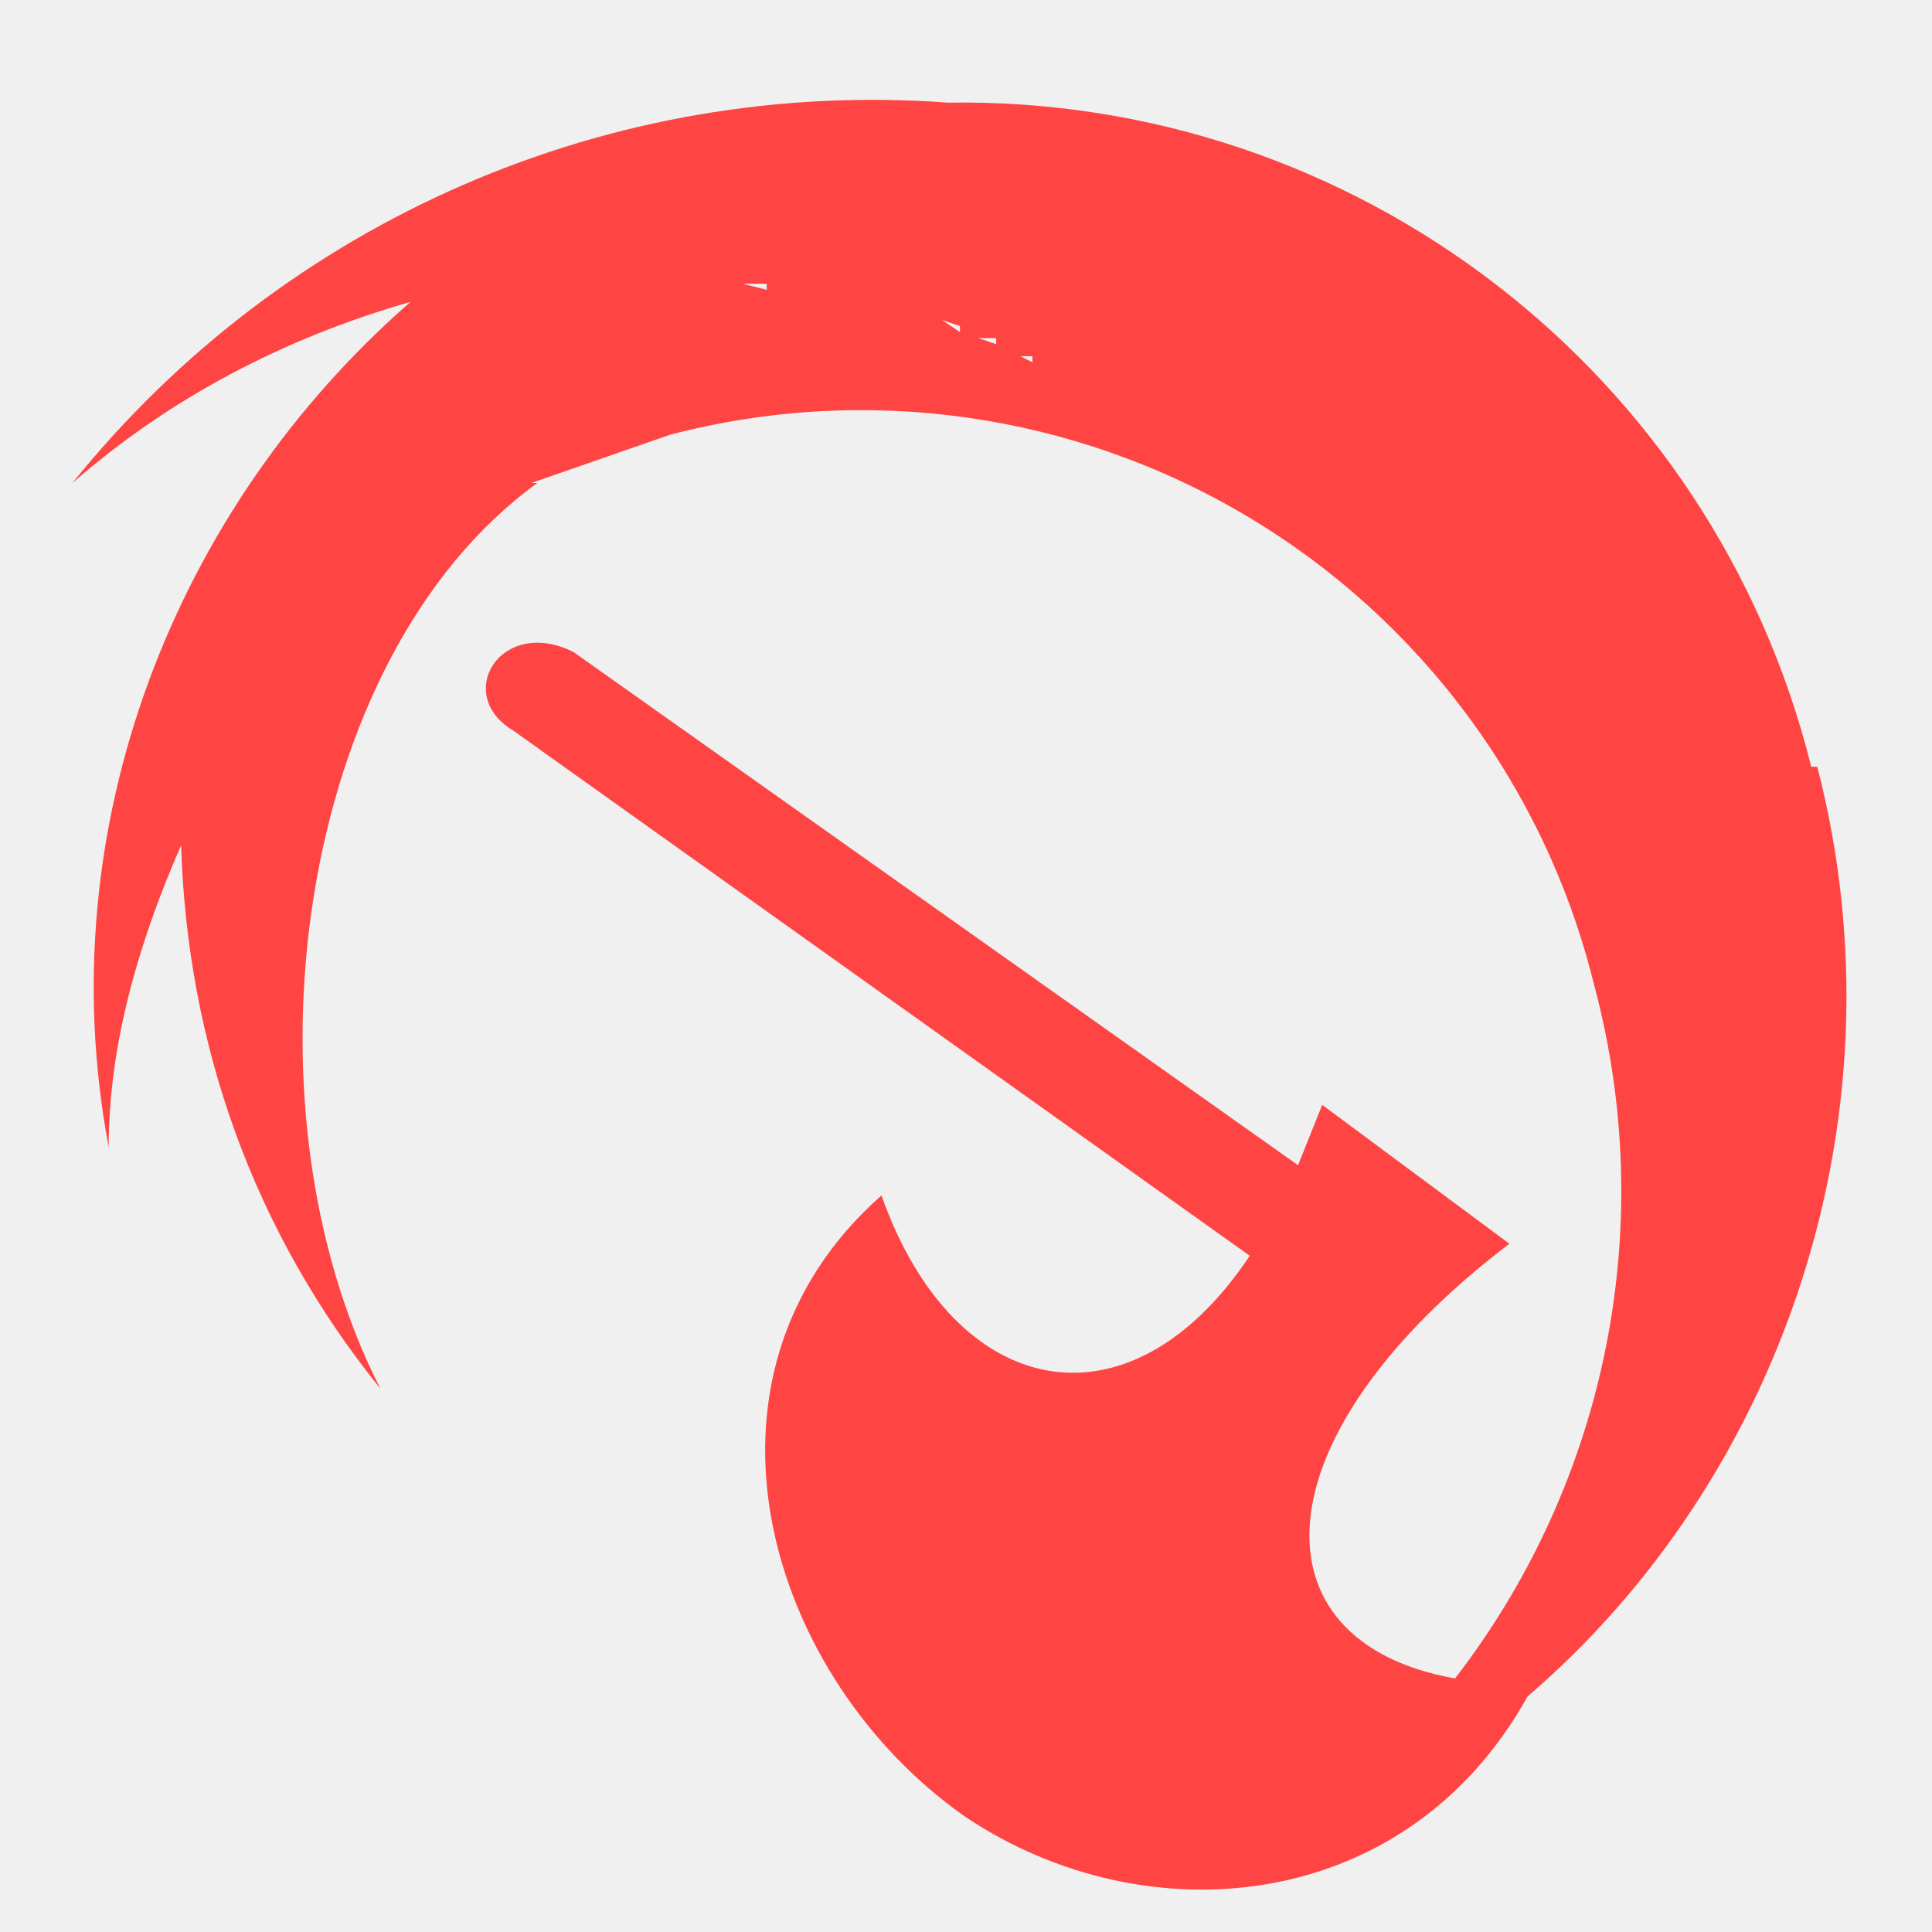
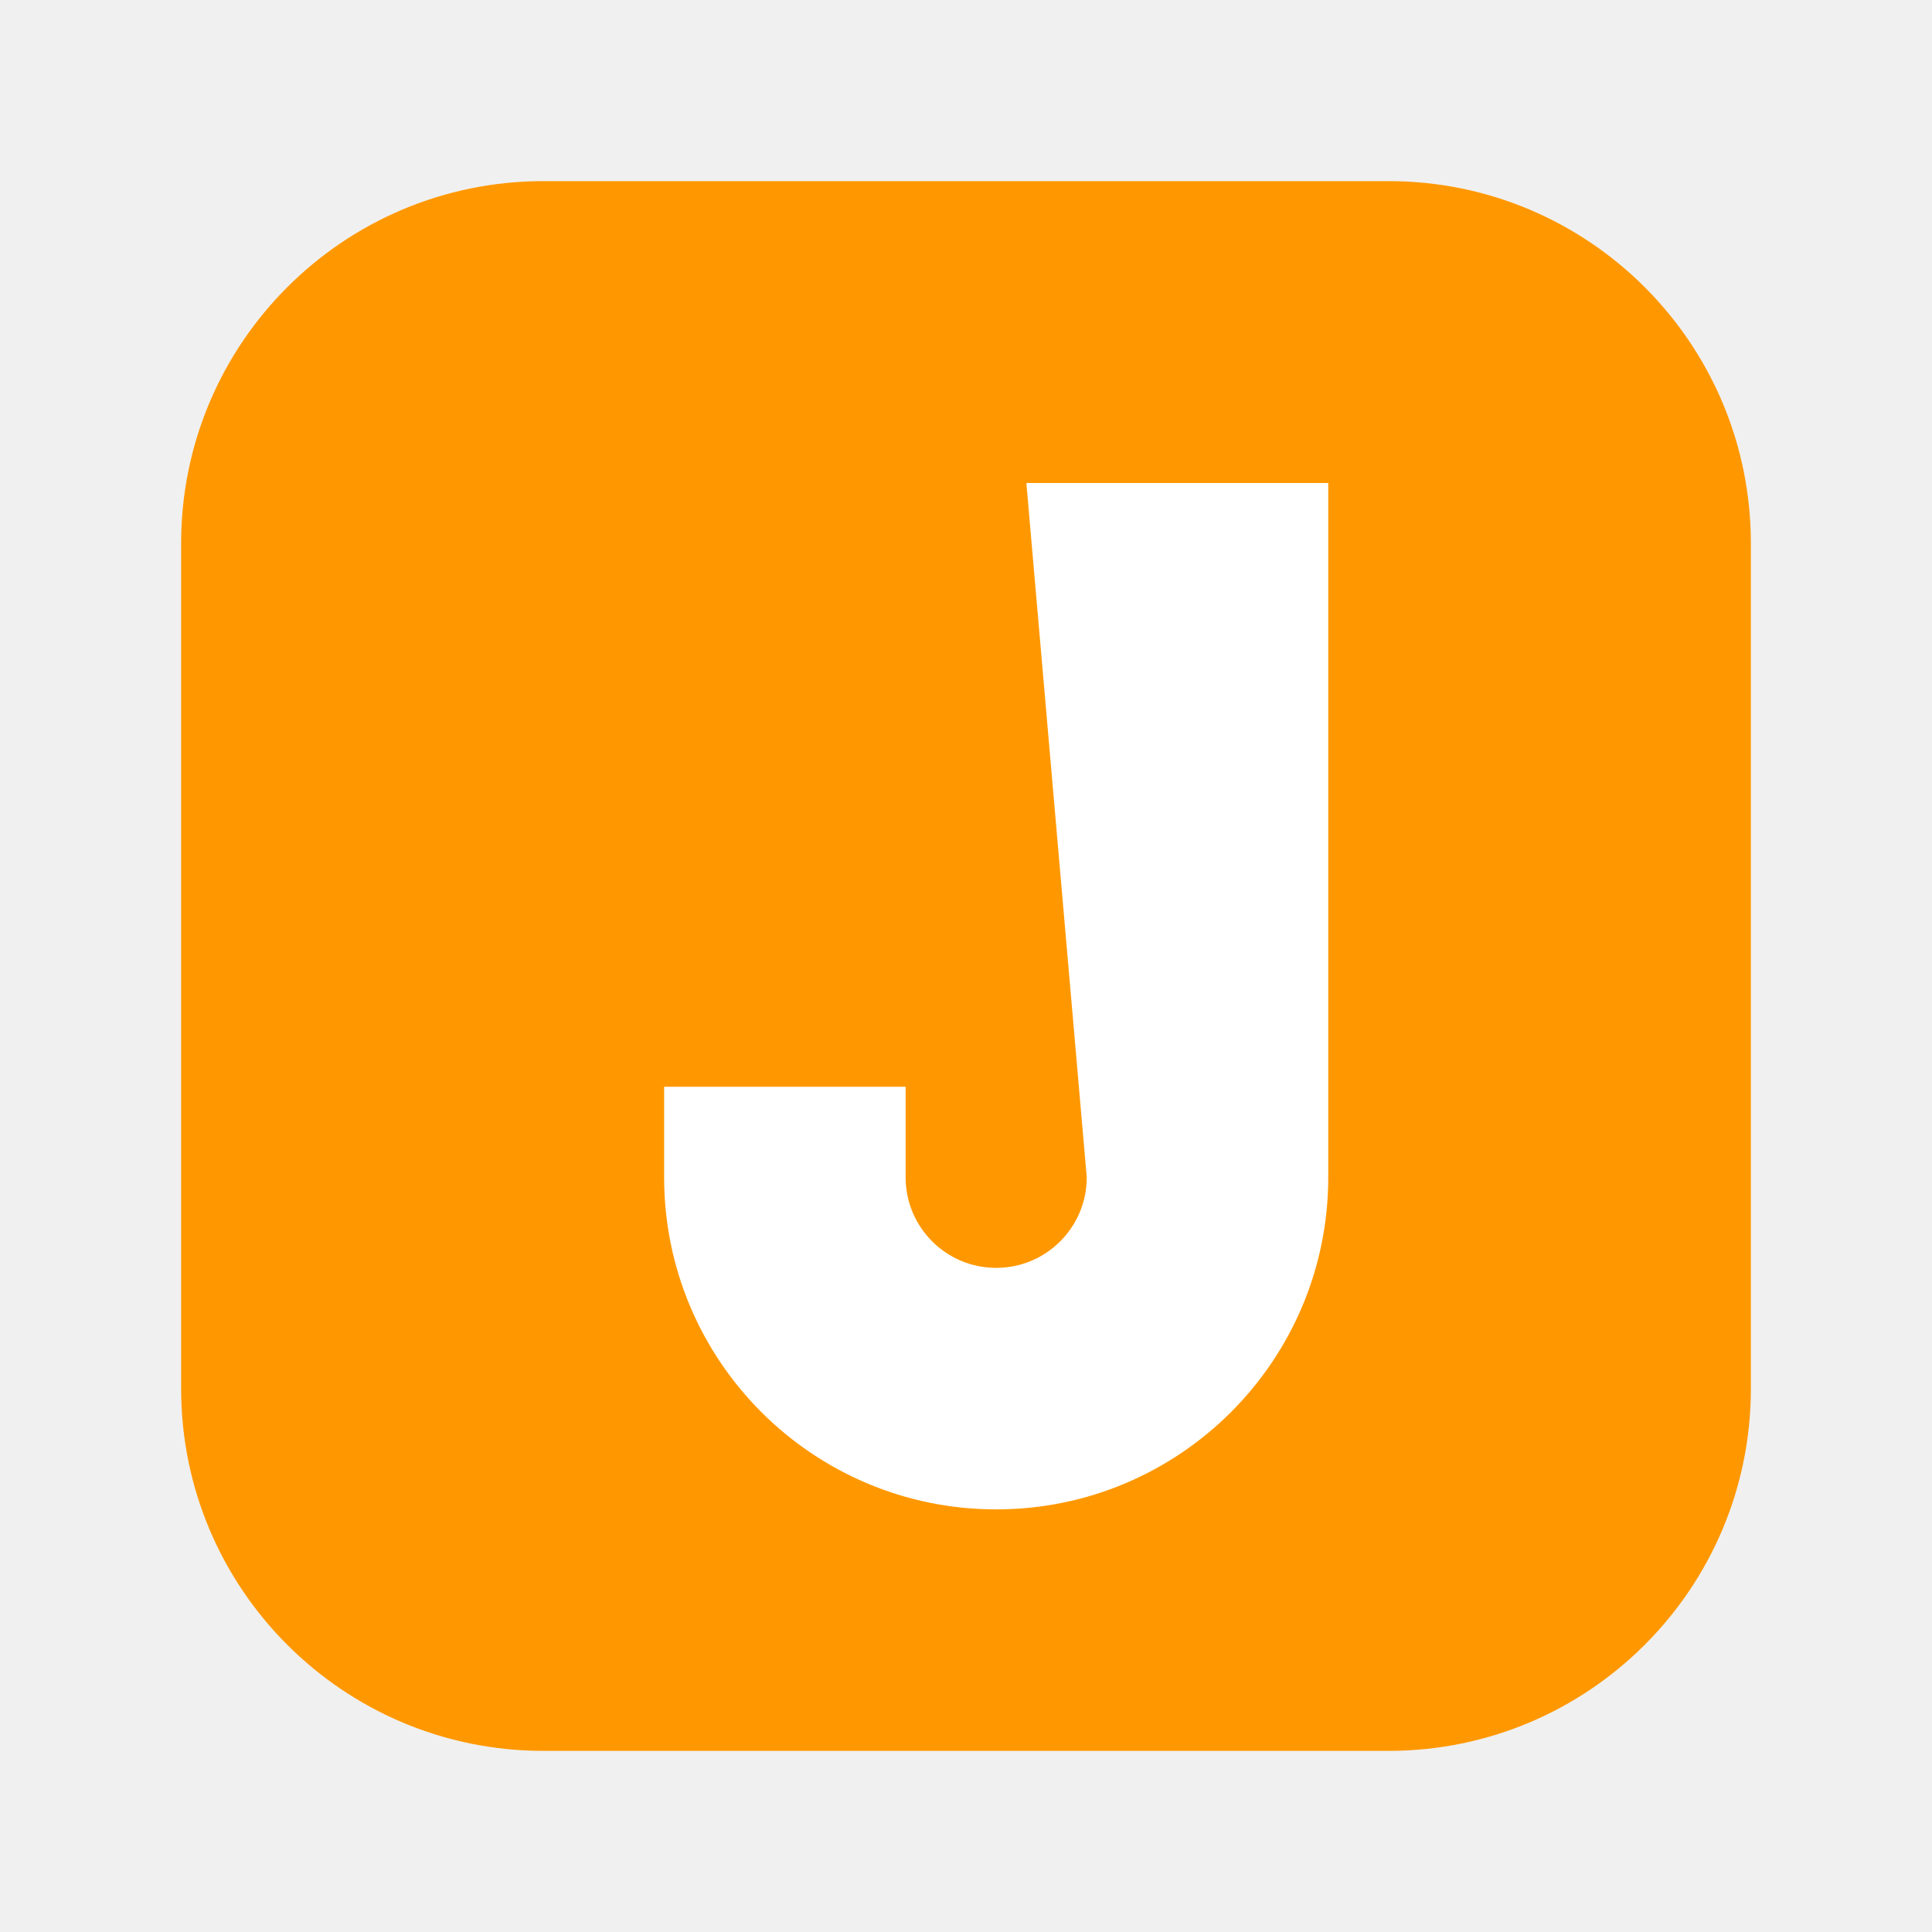
<svg xmlns="http://www.w3.org/2000/svg" viewBox="0 0 32 32">
-   <path fill="#f44" d="M30 12.7a14.5 14.5 0 0 0-14.3-11A17 17 0 0 0 1.2 8c1.6-1.4 3.5-2.4 5.6-3-3.9 3.4-6 8.7-5 14 0-1.7.5-3.4 1.2-5 .1 3.3 1.2 6.4 3.3 9C3.9 18.3 4.9 10.9 8.9 8h-.1l2.3-.8a12.5 12.5 0 0 1 15.3 9.1 13.2 13.2 0 0 1-2.3 11.5c-3.4-.6-3.3-4 .9-7.2l-3.1-2.3-.4 1-12-8.5c-1.2-.6-2 .7-1 1.3l12.2 8.7c-2 3-4.9 2.4-6.1-1-3.4 3-1.9 8 1.4 10.3 3 2 7.3 1.6 9.3-2 4.2-3.6 6.3-9.6 4.8-15.4zm-14-11h.1zm.5 0zm.4 0zm.6 4.4zm-.4-.1-.2-.1h.2zm-.3-.2h-.2.2zm-.3-.1-.3-.1h.3zm-.3-.2zm-.3 0-.3-.2.3.1zM14.5 5zm1 .3h-.2.2zm-.3-.1H15h.3zm-.3-.1zm-7.4-.2zm3.3-.4h-.3.3zm-.3 0h-.3.3zm-.4 0zm-.6.1zm-.4 0zm-.3 0zm-.7.2zm-.3 0zM3 12zm0 1v-.1zm0-.3zm0-.4v-.2.2zM9 8zm1.7-3.4zm3.4.4H14h.2zM14 5zm-.4-.1zm-.3 0zm-.3-.1zm-.3 0-.4-.1h.4zm-.4-.1h-.3.3zm-.4 0h-.2.2zM18.2 2zm.4 0h.1zm.4.2h.1zm.4 0 .1.1zm1 .4zm.3.1h.1zm.4.2h.1-.1zm.4.1h.1-.1zm.4.2h.1-.1zM23 29.6zm-.2-.5.2-.2-.2.2zm-.6.5-.1.2.1-.2zm1.3-1.2zm-.2.2-.1.2.1-.2zm-.1.2-.2.1.2-.1zm-.4.3-.2.2.2-.2zm-.2.2-.2.2.2-.2zm-.2.2-.1.1.1-.1zm-.8.6-.1.1h.1zm.4-.3-.1.1h.1zm-.2.2h-.1.1zm-.1-8.4zm-.5 8.8-.2.2.3-.2-.3.2.2-.2zm.2-.1zm1.4-.5h-.2.2zm-.3.1h-.2.2zm-.3.1-.2.1h.2zm-.3.2h-.2.2zm-.3.1-.2.1h.2zm1.6-.8zm.8-.5zm1-.7zm-.8.6zm.2-.2zm.3-.2z" />
+   <rect x="3" y="3" width="26" height="26" rx="6" fill="#FF9800" />
+   <path fill="#fff" d="M17 8h5v11.5a5.5 5.5 0 0 1-11 0V18h4v1.5a1.5 1.5 0 0 0 3 0z" />
</svg>
